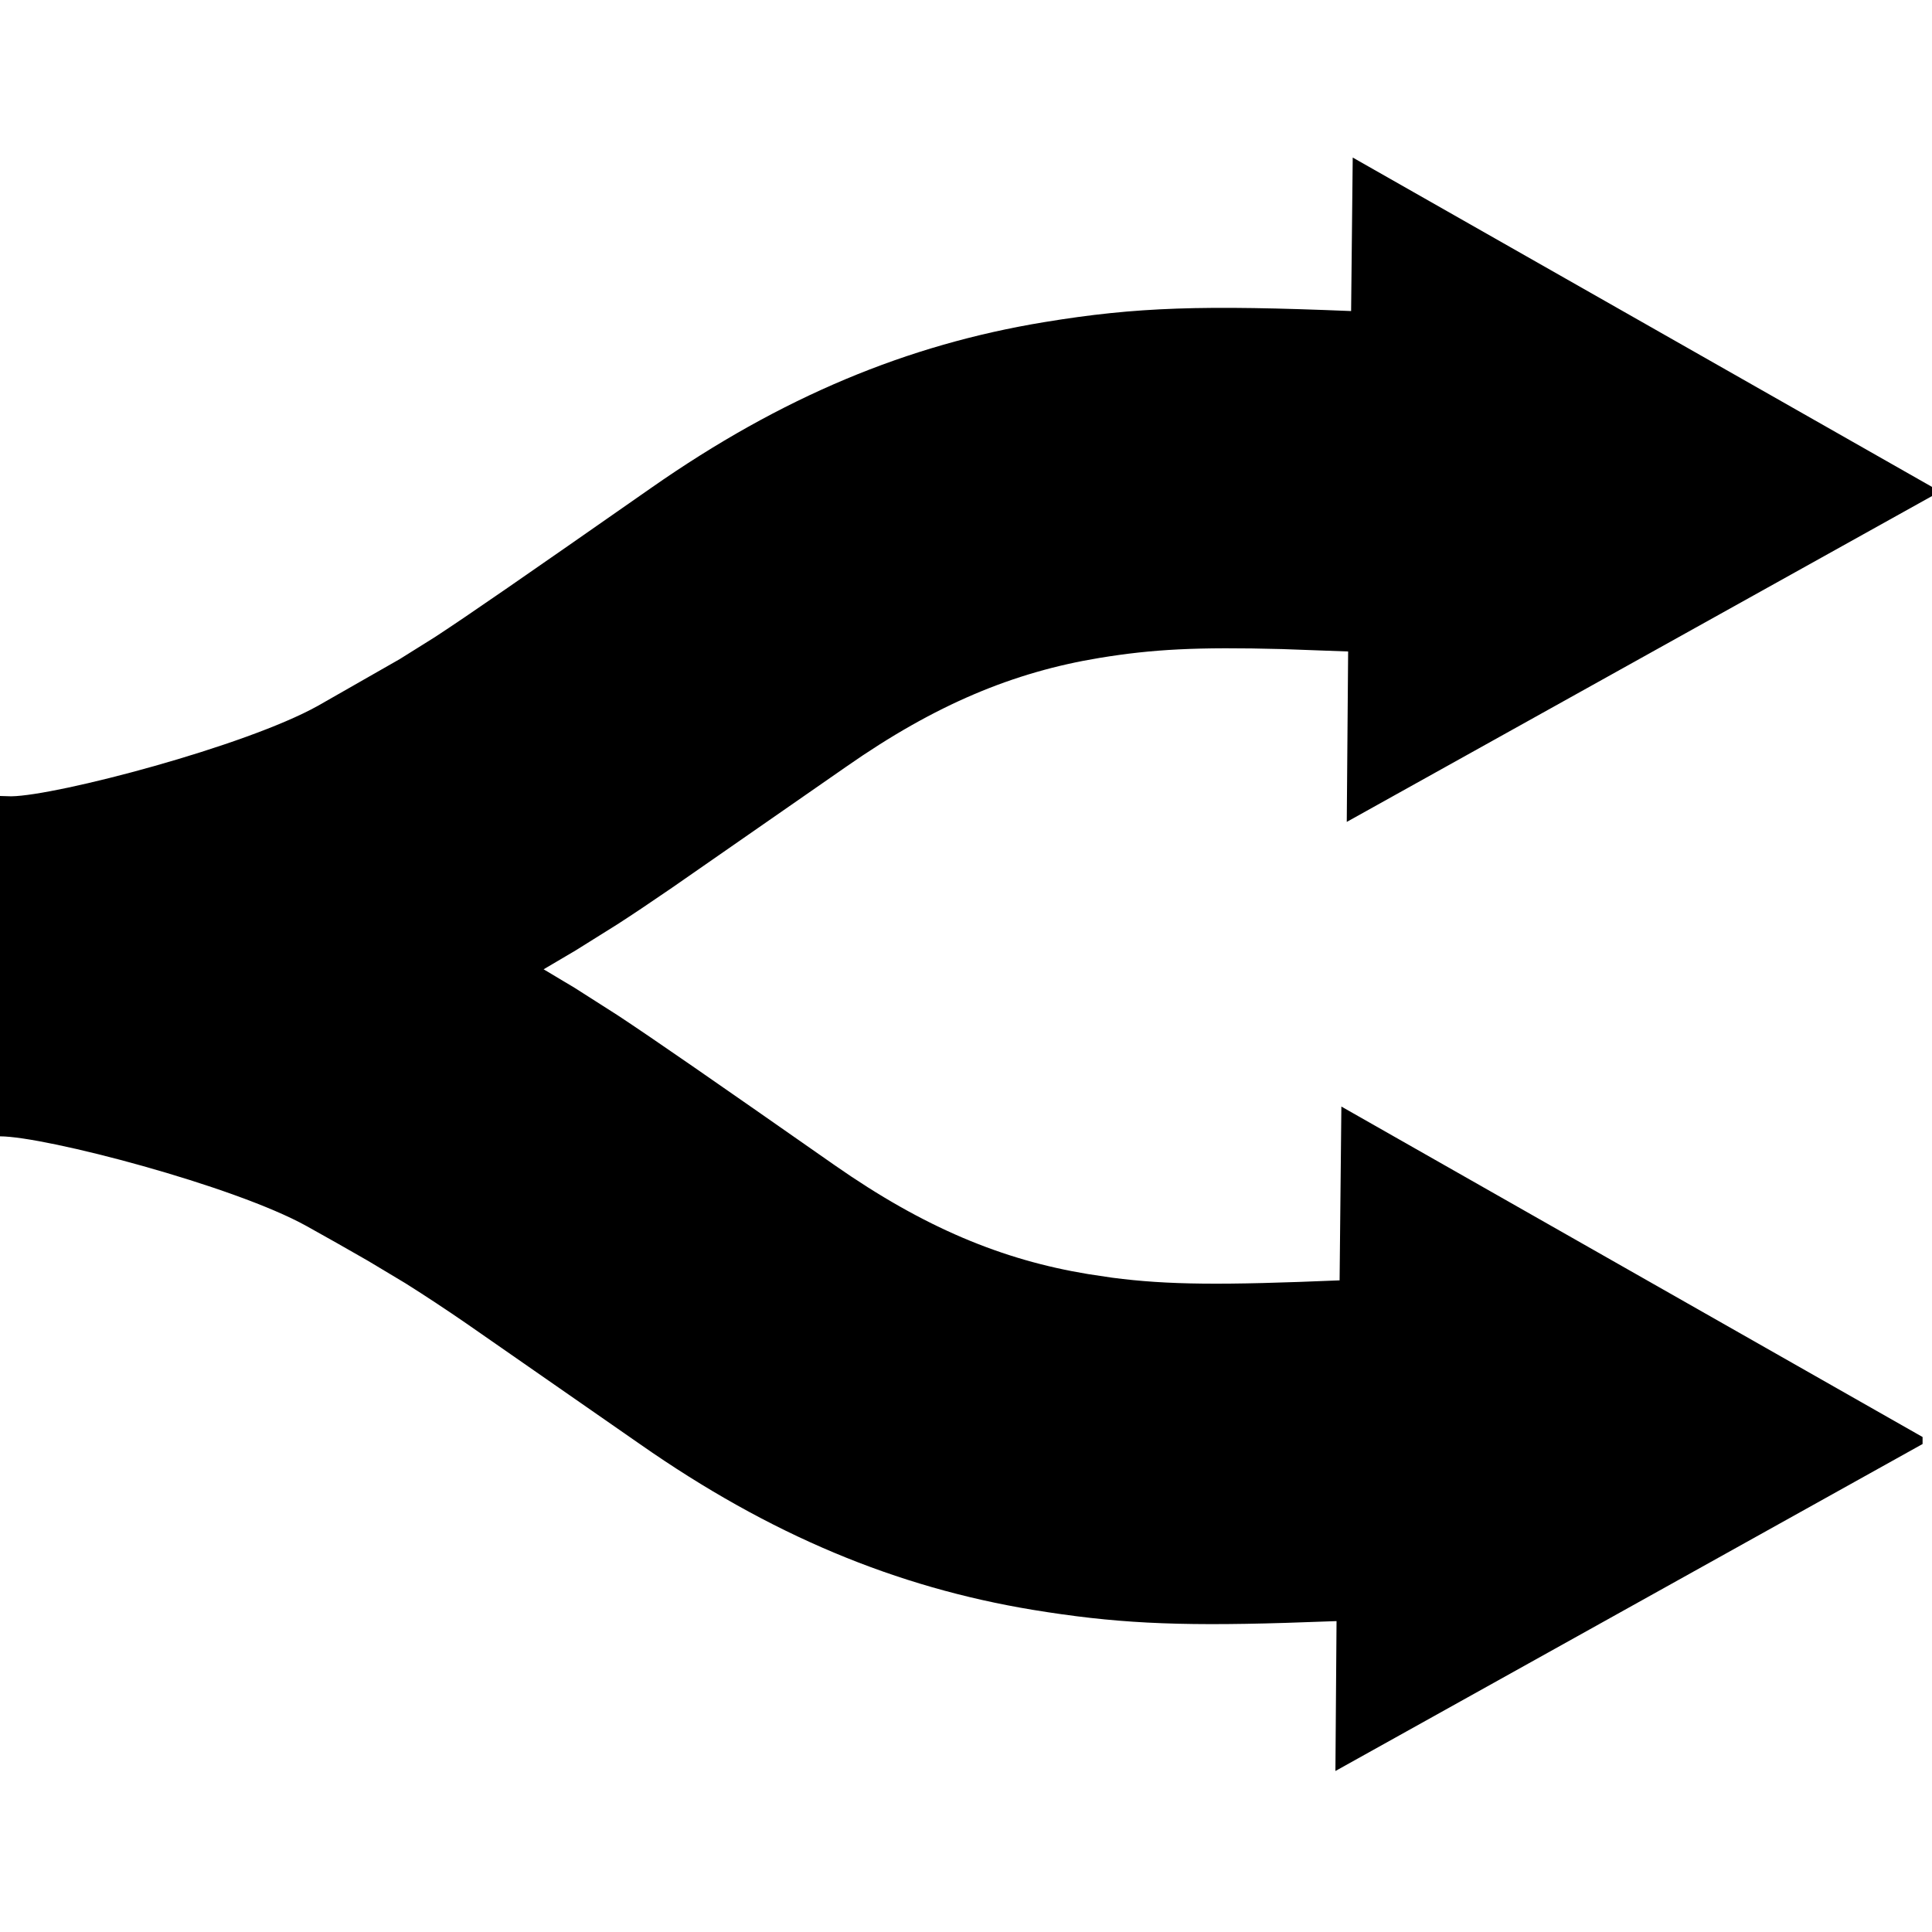
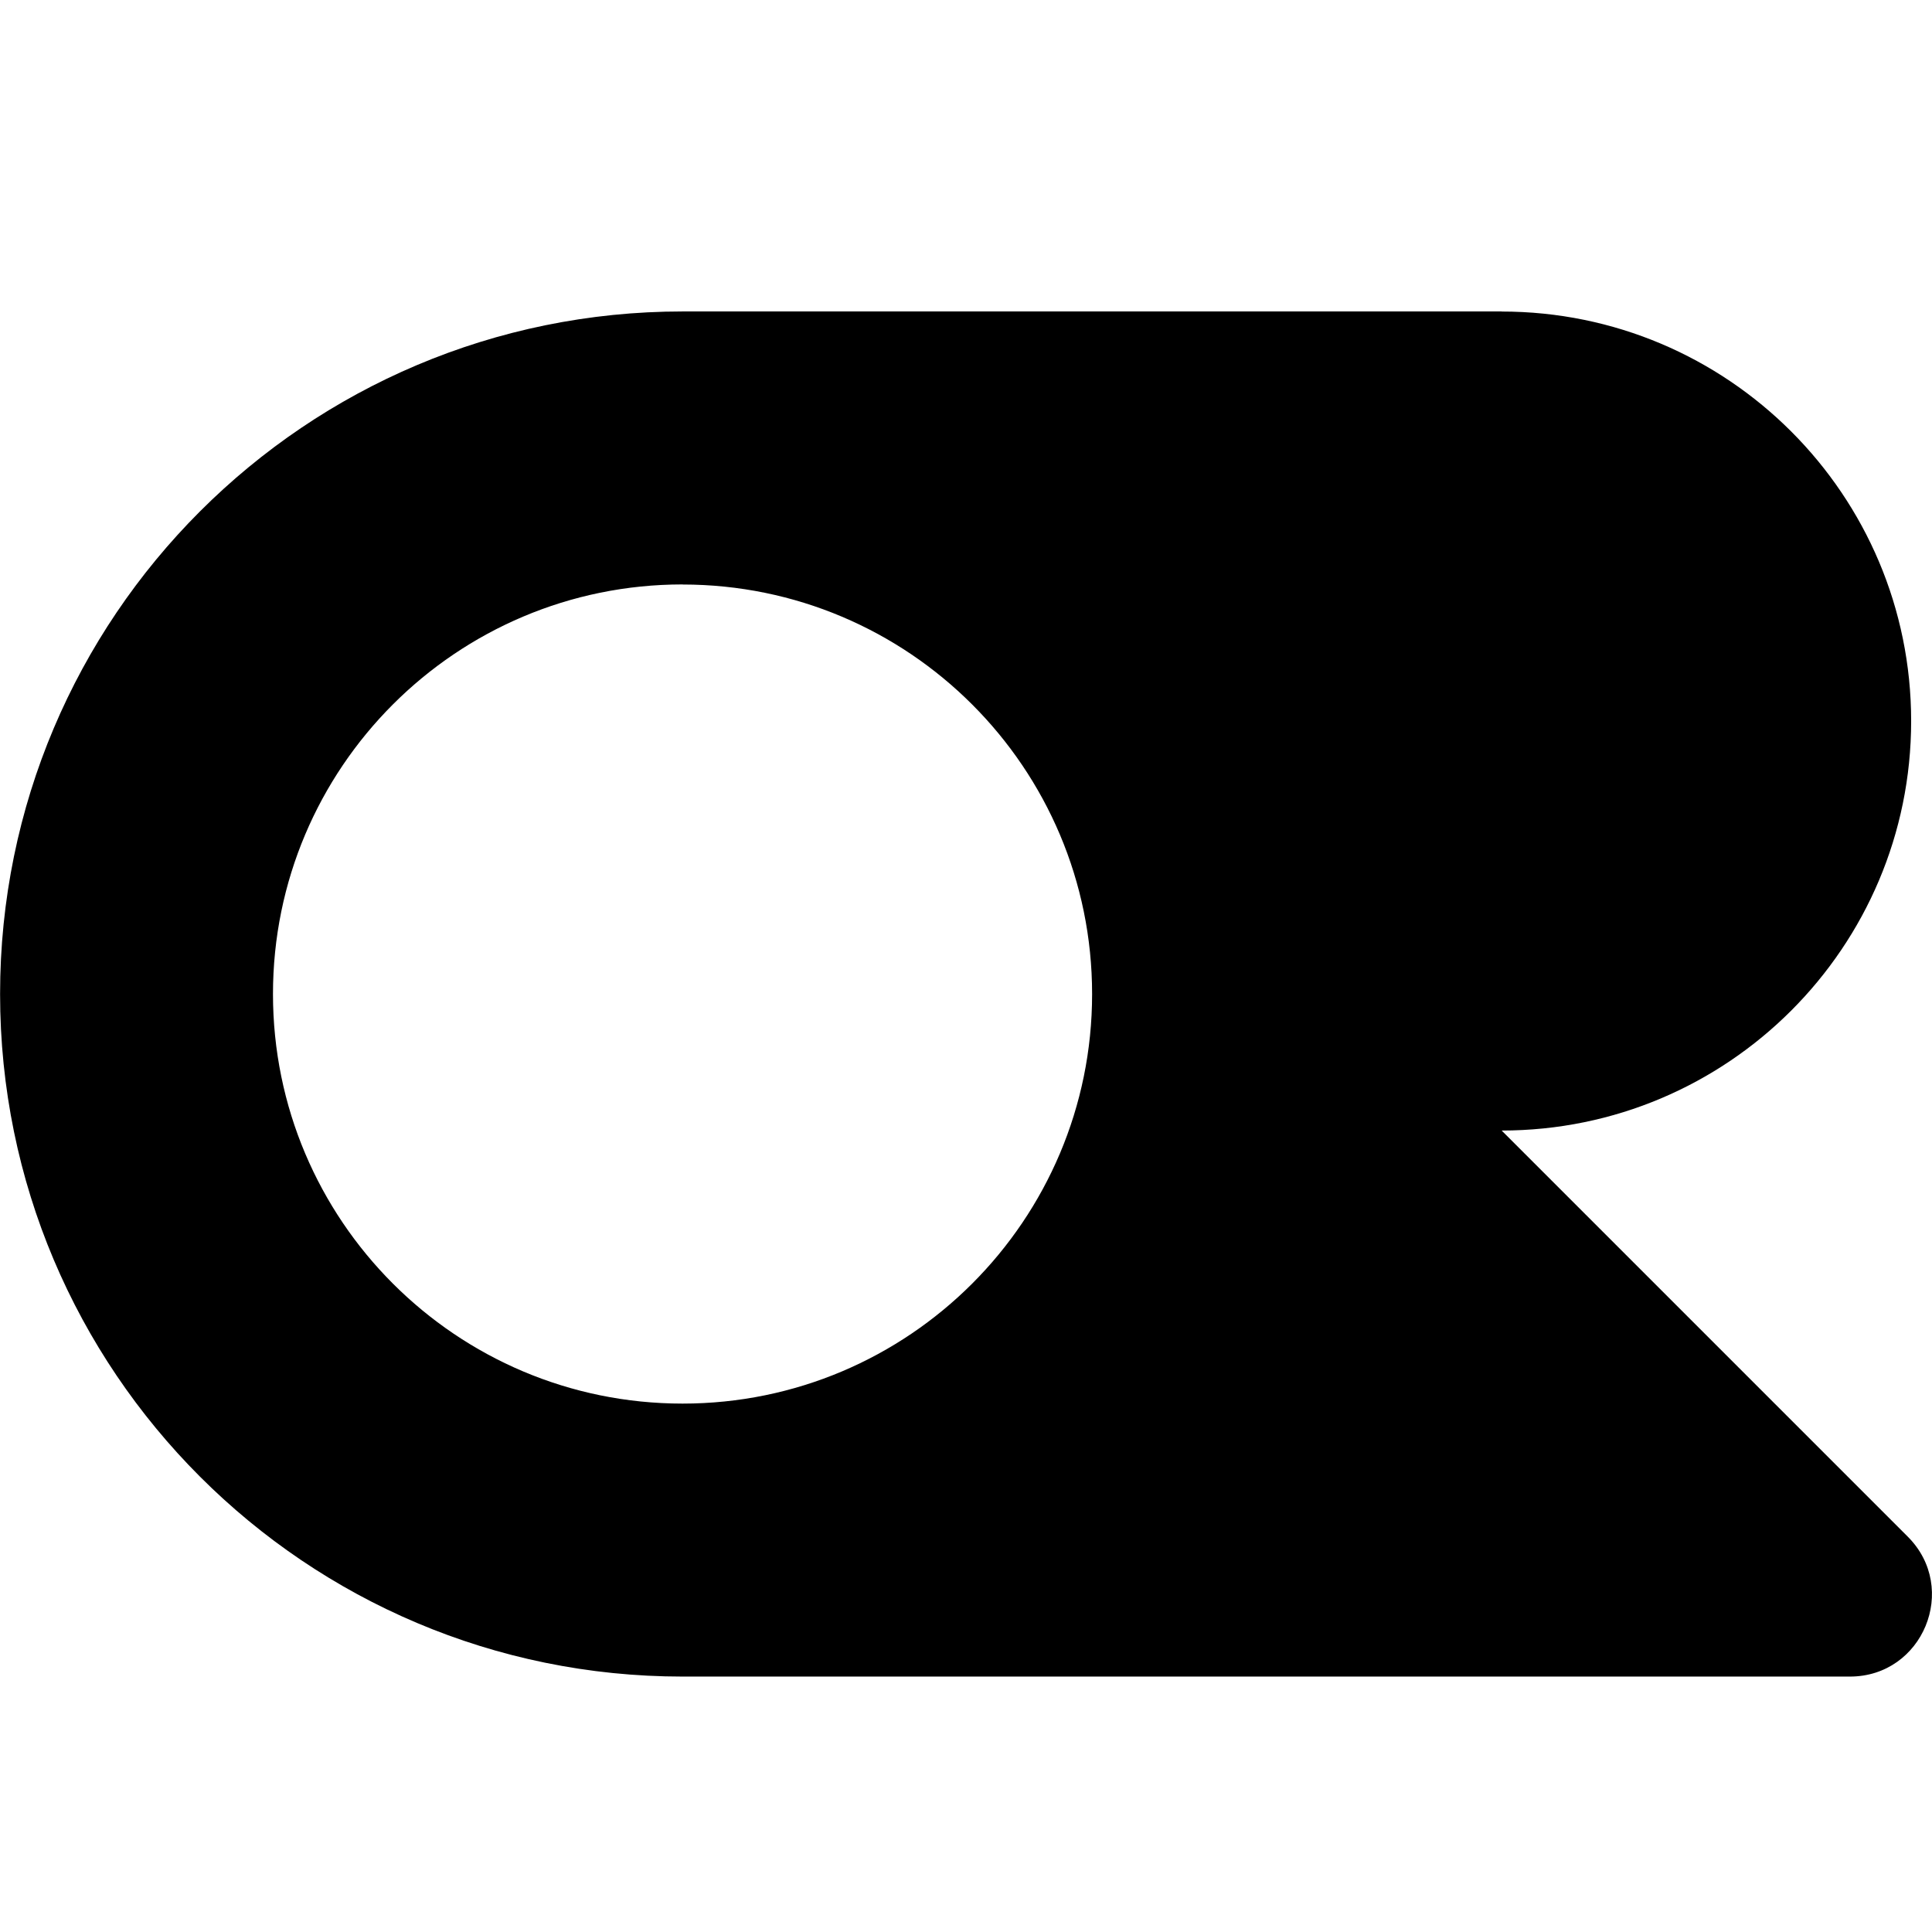
<svg xmlns="http://www.w3.org/2000/svg" fill="currentColor" fill-rule="evenodd" height="1em" style="flex:none;line-height:1" viewBox="0 0 24 24" width="1em">
-   <path d="M16.804 1.957l7.22 4.105v.087L16.73 10.21l.017-2.117-.821-.03c-1.059-.028-1.611.002-2.268.11-1.064.175-2.038.577-3.147 1.352L8.345 11.03c-.284.195-.495.336-.68.455l-.515.322-.397.234.385.23.53.338c.476.314 1.17.796 2.701 1.866 1.11.775 2.083 1.177 3.147 1.352l.3.045c.694.091 1.375.094 2.825.033l.022-2.159 7.22 4.105v.087L16.589 22l.014-1.862-.635.022c-1.386.042-2.137.002-3.138-.162-1.694-.28-3.26-.926-4.881-2.059l-2.158-1.5a21.997 21.997 0 00-.755-.498l-.467-.28a55.927 55.927 0 00-.76-.43C2.908 14.73.563 14.116 0 14.116V9.888l.14.004c.564-.007 2.91-.622 3.809-1.124l1.016-.58.438-.274c.428-.28 1.072-.726 2.686-1.853 1.621-1.133 3.186-1.78 4.881-2.059 1.152-.19 1.974-.213 3.814-.138l.02-1.907z" />
+   <path d="M18.654 3.87a5.087 5.087 0 110 10.174L23.7 19.09c.64.641.187 1.737-.72 1.737H8.48a8.479 8.479 0 010-16.958h10.175zM8.479 7.26a5.087 5.087 0 100 10.176 5.087 5.087 0 000-10.175z" />
</svg>
